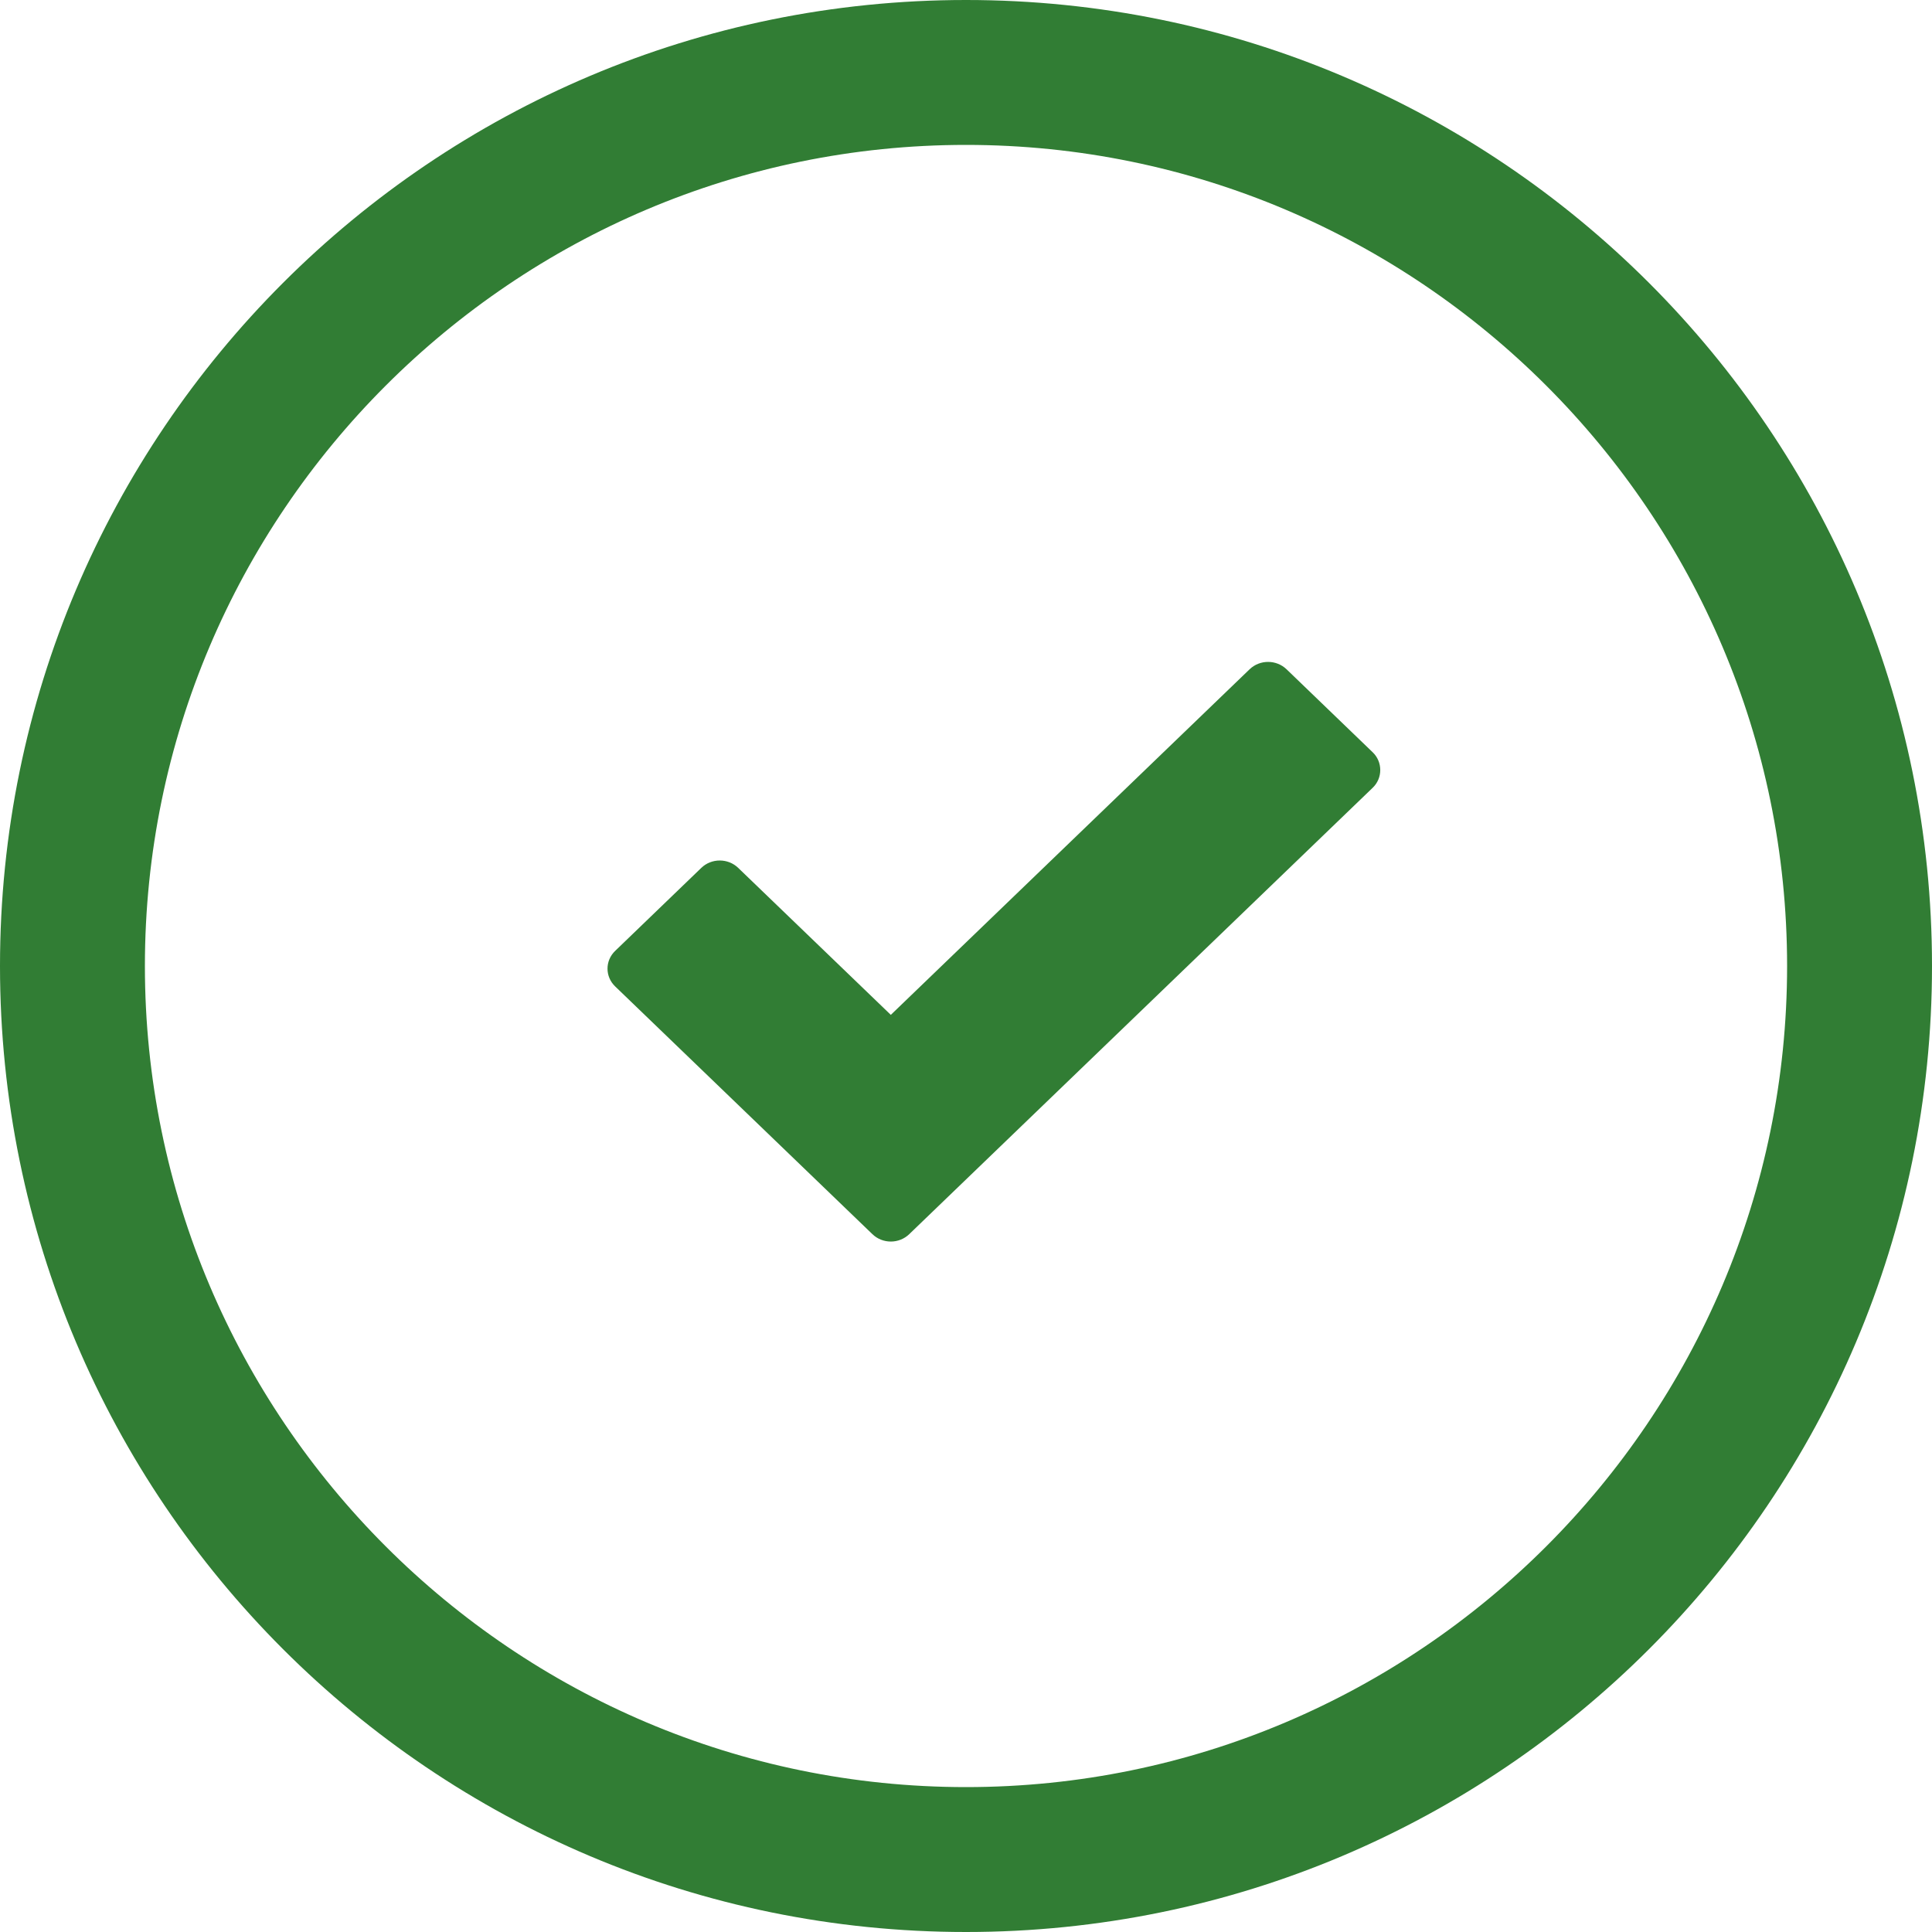
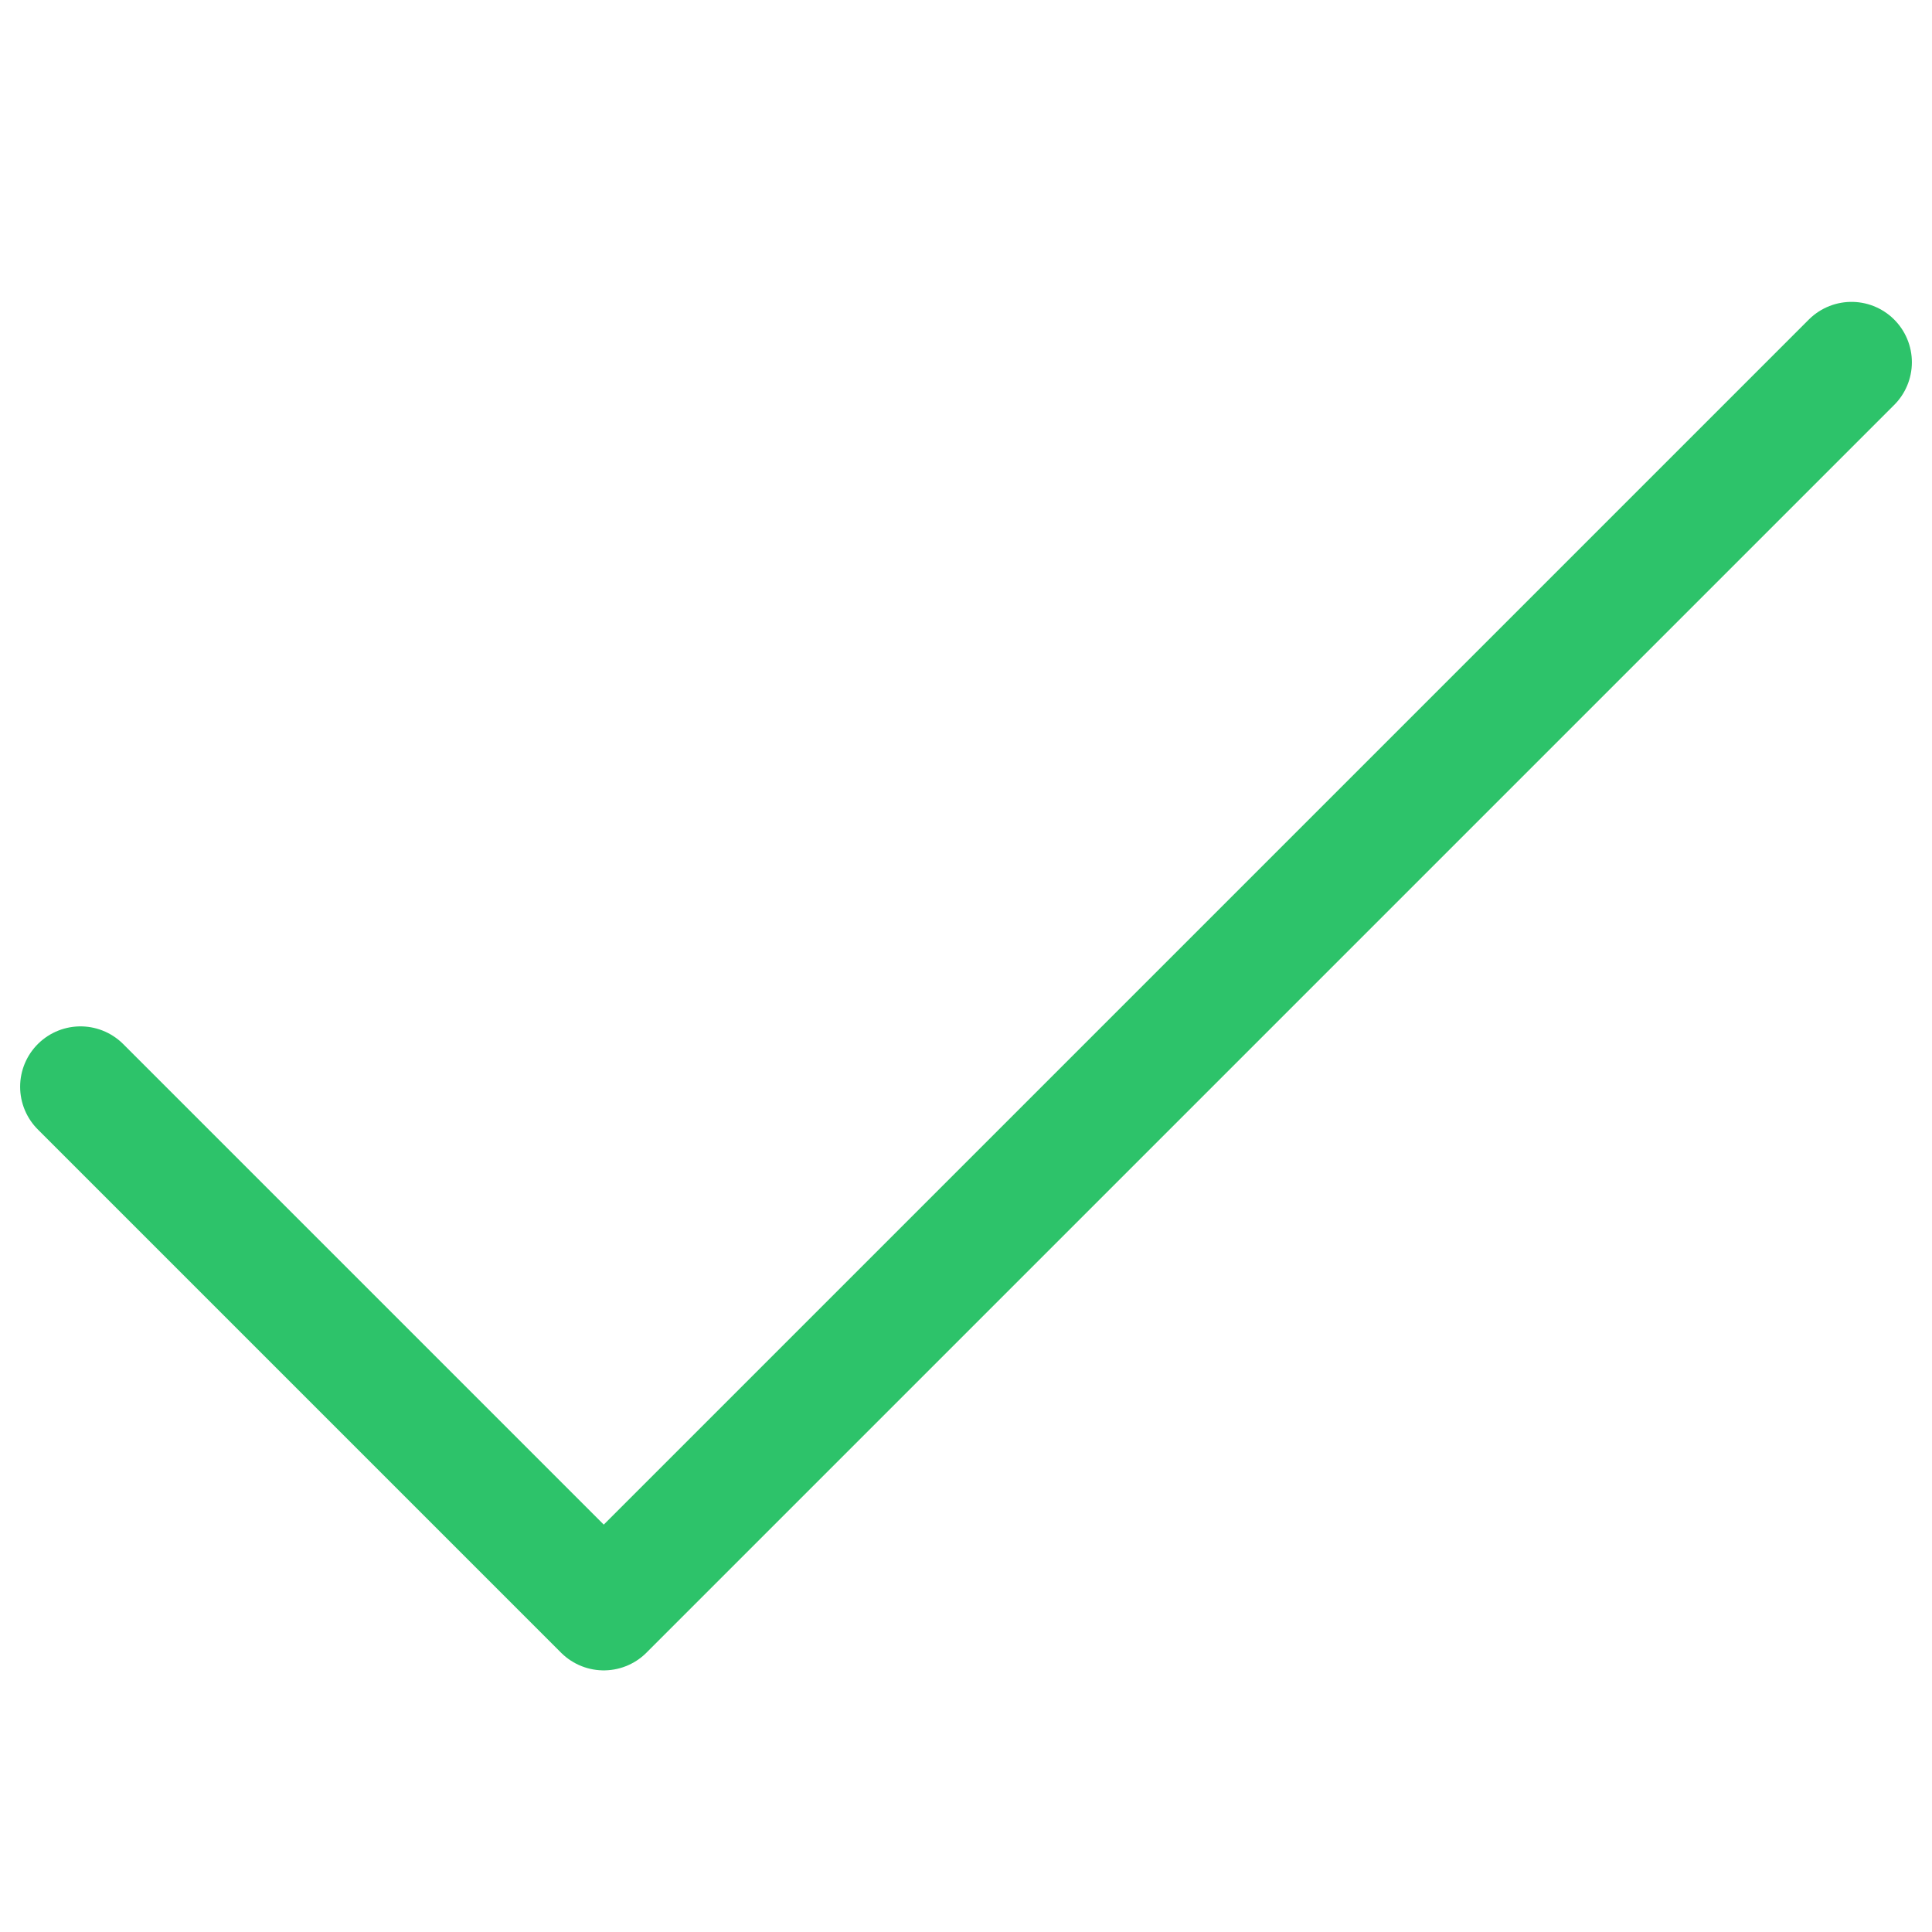
<svg xmlns="http://www.w3.org/2000/svg" width="24" height="24" viewBox="0 0 24 24" fill="none">
-   <path fill-rule="evenodd" clip-rule="evenodd" d="M12 22.2C6.376 22.2 1.8 17.624 1.8 12C1.8 6.376 6.376 1.8 12 1.8C17.624 1.8 22.2 6.376 22.2 12C22.2 17.624 17.624 22.2 12 22.2ZM12 0C5.373 0 0 5.373 0 12C0 18.628 5.373 24 12 24C18.628 24 24 18.628 24 12C24 5.373 18.628 0 12 0Z" fill="#317D34" />
-   <path fill-rule="evenodd" clip-rule="evenodd" d="M15.982 8.314C15.855 8.192 15.65 8.192 15.523 8.314L11.066 12.607L9.17 10.781C9.044 10.659 8.838 10.659 8.712 10.781L7.642 11.812C7.515 11.934 7.515 12.132 7.642 12.254L10.837 15.331C10.9 15.392 10.983 15.423 11.066 15.423C11.149 15.423 11.232 15.392 11.295 15.331L17.052 9.786C17.113 9.728 17.146 9.648 17.146 9.566C17.146 9.483 17.113 9.403 17.052 9.345L15.982 8.314Z" fill="#317D34" />
+   <path d="M1 13.5L7.5 20L23 4.5" stroke="#2DC36A" stroke-width="1.5" stroke-linecap="round" stroke-linejoin="round" />
</svg>
